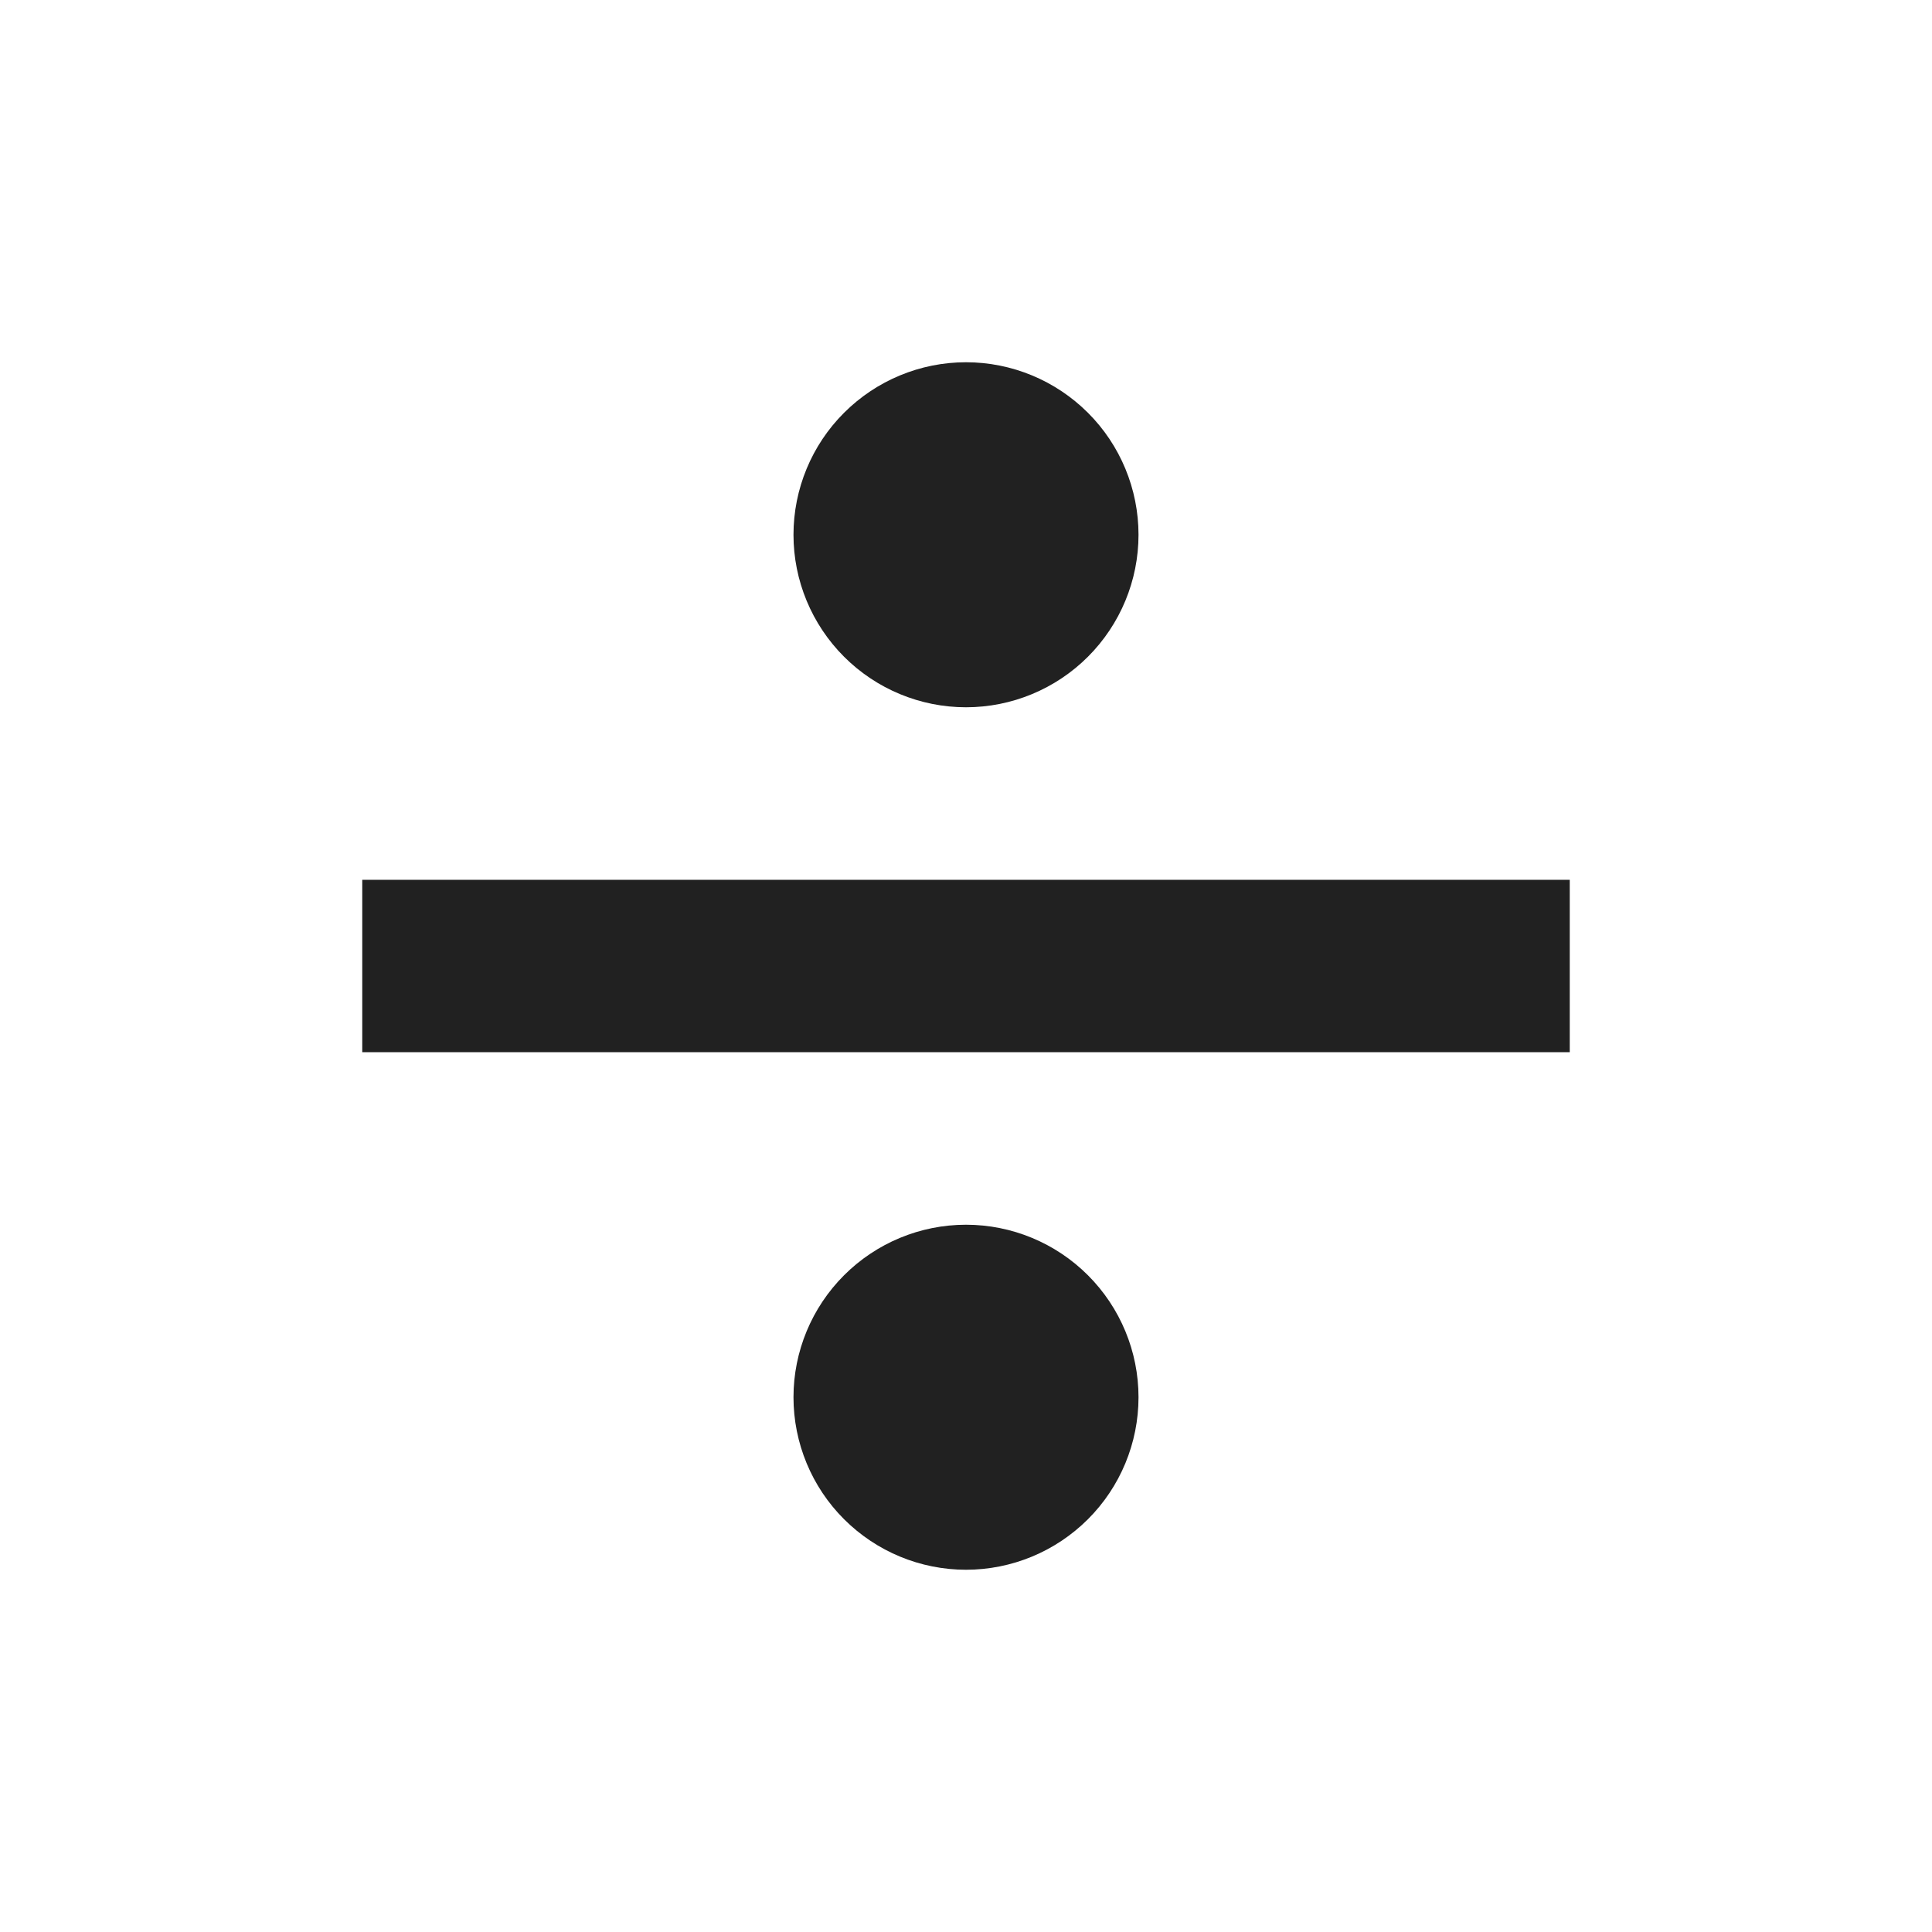
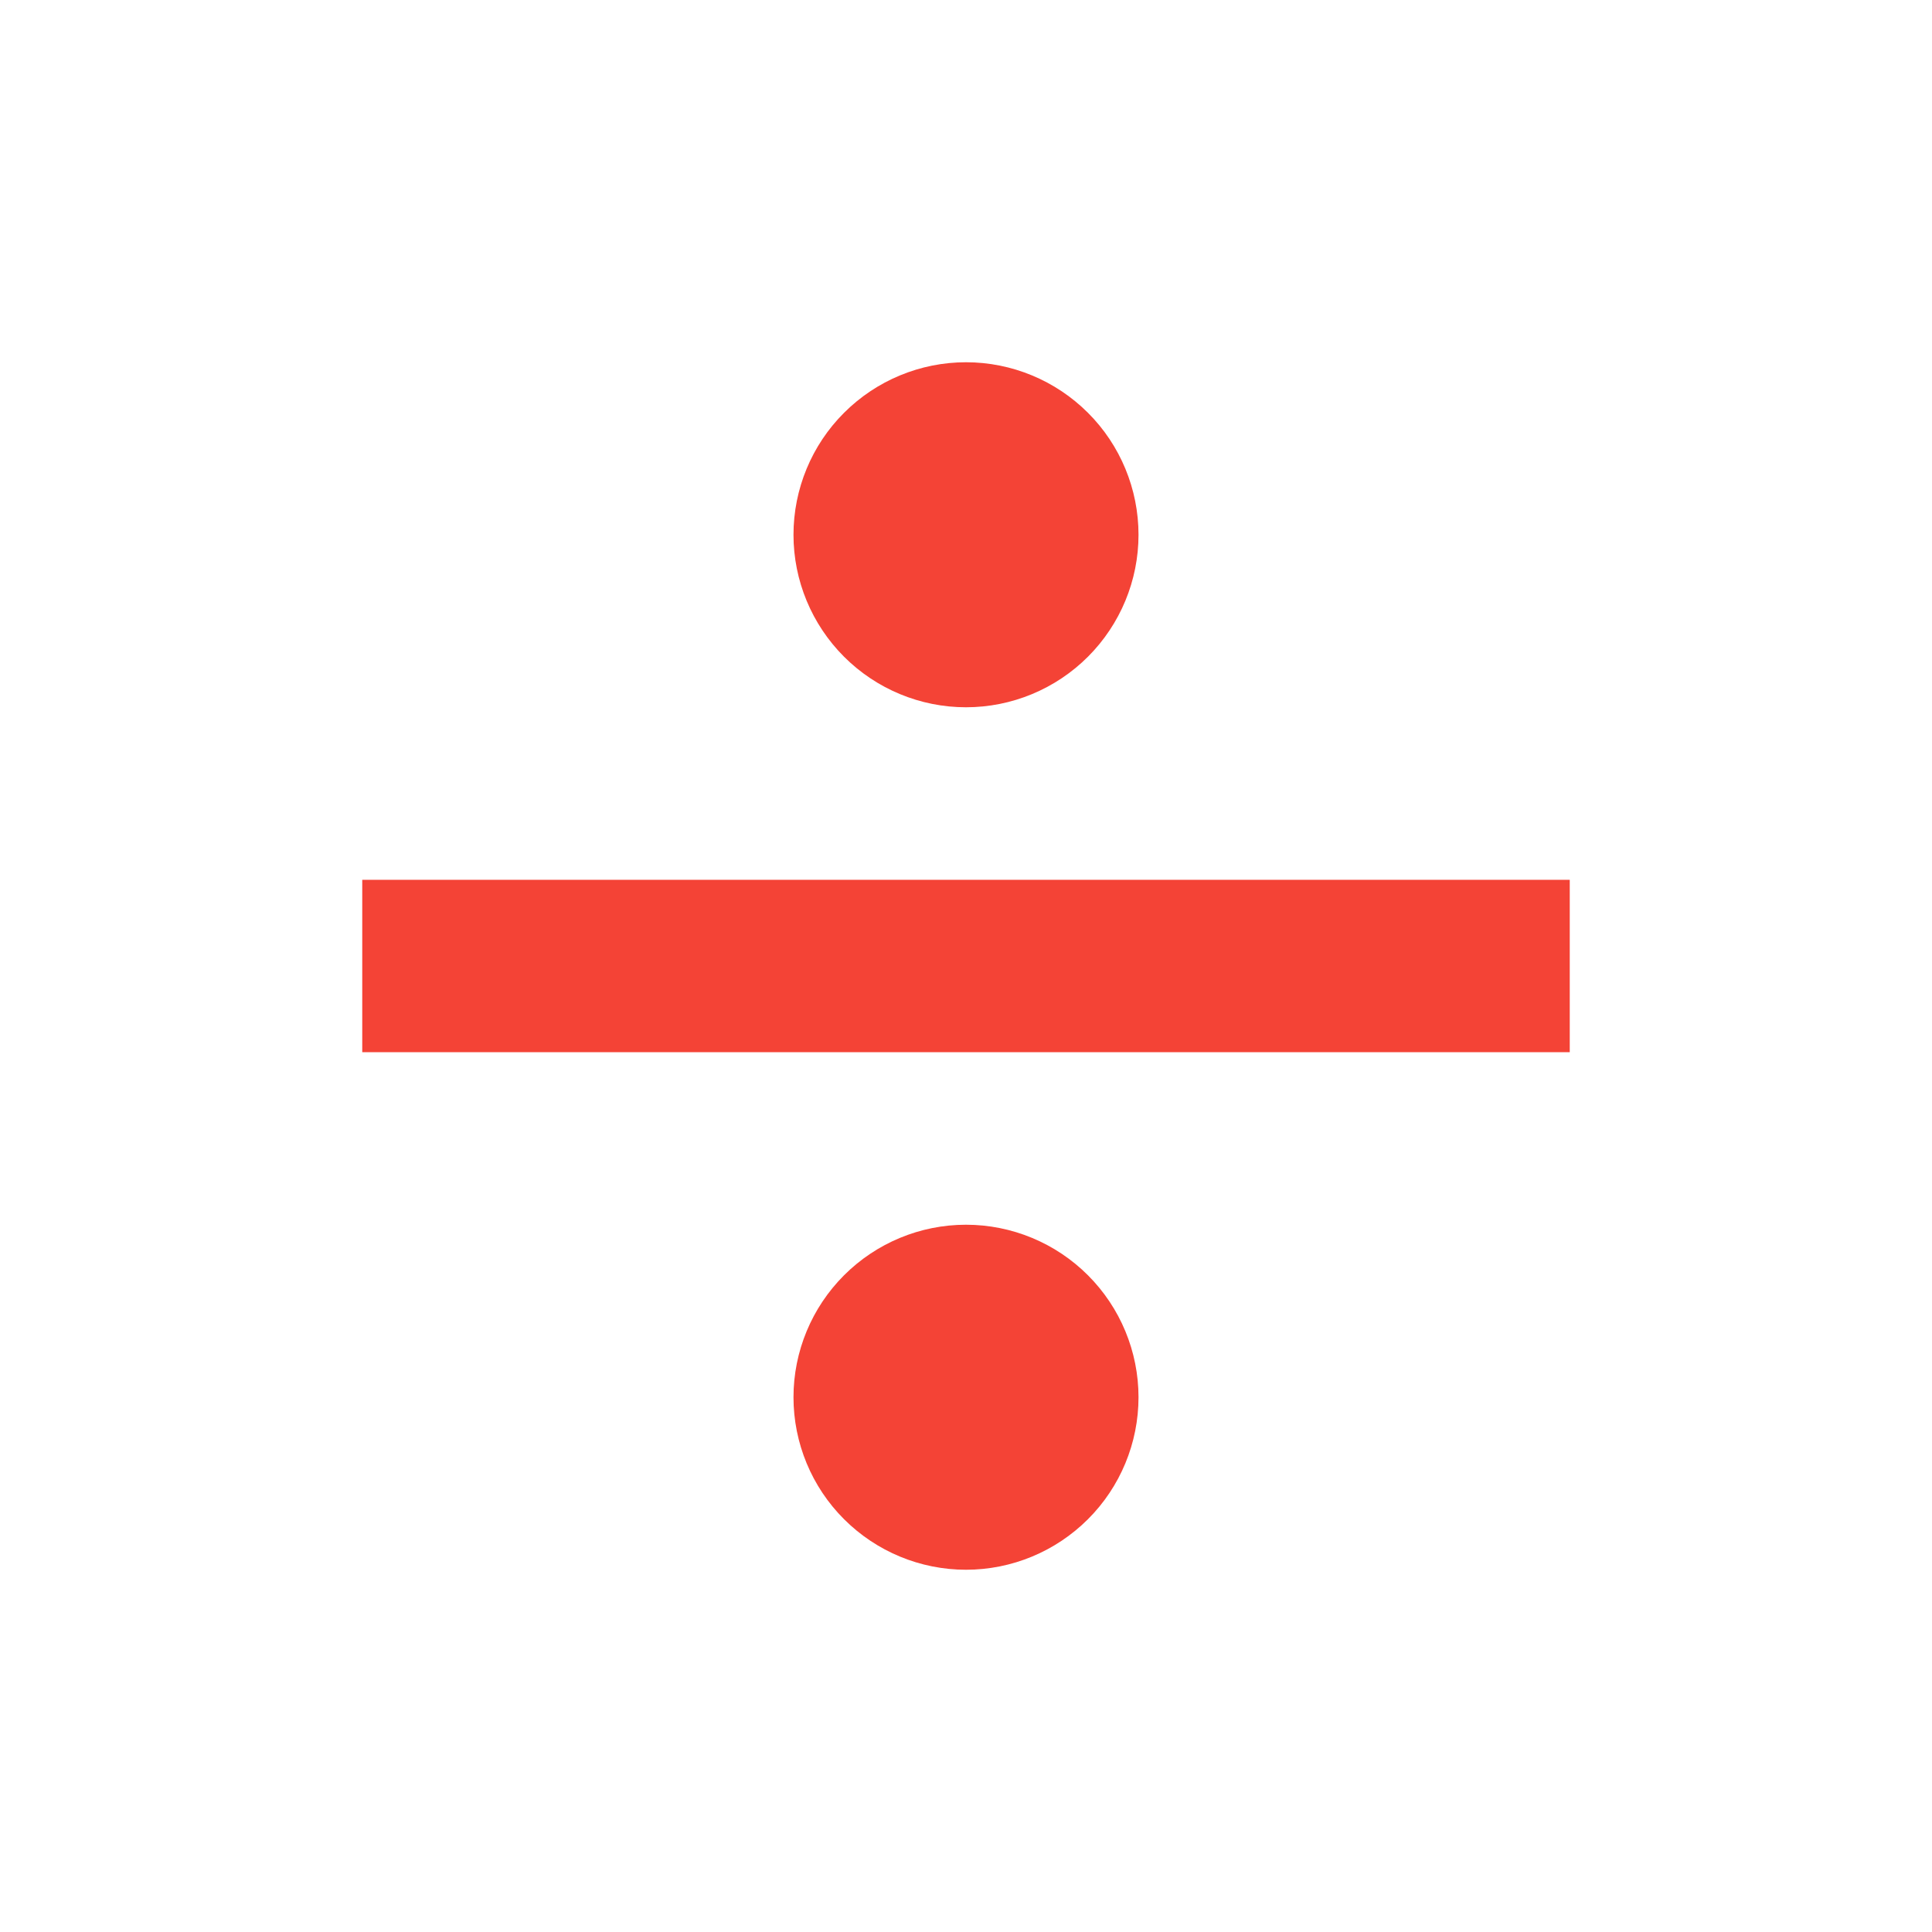
<svg xmlns="http://www.w3.org/2000/svg" width="24" height="24" viewBox="0 0 24 24" fill="none">
-   <path d="M4.5 10.929L19.5 10.929L19.5 13.071L4.5 13.071L4.5 10.929ZM12 19.5C11.432 19.5 10.887 19.274 10.485 18.872C10.083 18.471 9.857 17.925 9.857 17.357C9.857 16.789 10.083 16.244 10.485 15.842C10.887 15.44 11.432 15.214 12 15.214C12.568 15.214 13.113 15.44 13.515 15.842C13.917 16.244 14.143 16.789 14.143 17.357C14.143 17.925 13.917 18.471 13.515 18.872C13.113 19.274 12.568 19.5 12 19.5ZM12 8.786C11.432 8.786 10.887 8.56 10.485 8.158C10.083 7.756 9.857 7.211 9.857 6.643C9.857 6.075 10.083 5.529 10.485 5.128C10.887 4.726 11.432 4.5 12 4.5C12.568 4.5 13.113 4.726 13.515 5.128C13.917 5.529 14.143 6.075 14.143 6.643C14.143 7.211 13.917 7.756 13.515 8.158C13.113 8.56 12.568 8.786 12 8.786Z" fill="#212121" />
+   <path d="M4.5 10.929L19.5 10.929L19.5 13.071L4.5 13.071L4.5 10.929ZM12 19.5C11.432 19.5 10.887 19.274 10.485 18.872C10.083 18.471 9.857 17.925 9.857 17.357C9.857 16.789 10.083 16.244 10.485 15.842C10.887 15.44 11.432 15.214 12 15.214C12.568 15.214 13.113 15.44 13.515 15.842C13.917 16.244 14.143 16.789 14.143 17.357C14.143 17.925 13.917 18.471 13.515 18.872C13.113 19.274 12.568 19.5 12 19.5ZM12 8.786C11.432 8.786 10.887 8.56 10.485 8.158C10.083 7.756 9.857 7.211 9.857 6.643C9.857 6.075 10.083 5.529 10.485 5.128C10.887 4.726 11.432 4.5 12 4.5C12.568 4.5 13.113 4.726 13.515 5.128C13.917 5.529 14.143 6.075 14.143 6.643C14.143 7.211 13.917 7.756 13.515 8.158C13.113 8.56 12.568 8.786 12 8.786Z" fill="#f44336" />
</svg>
